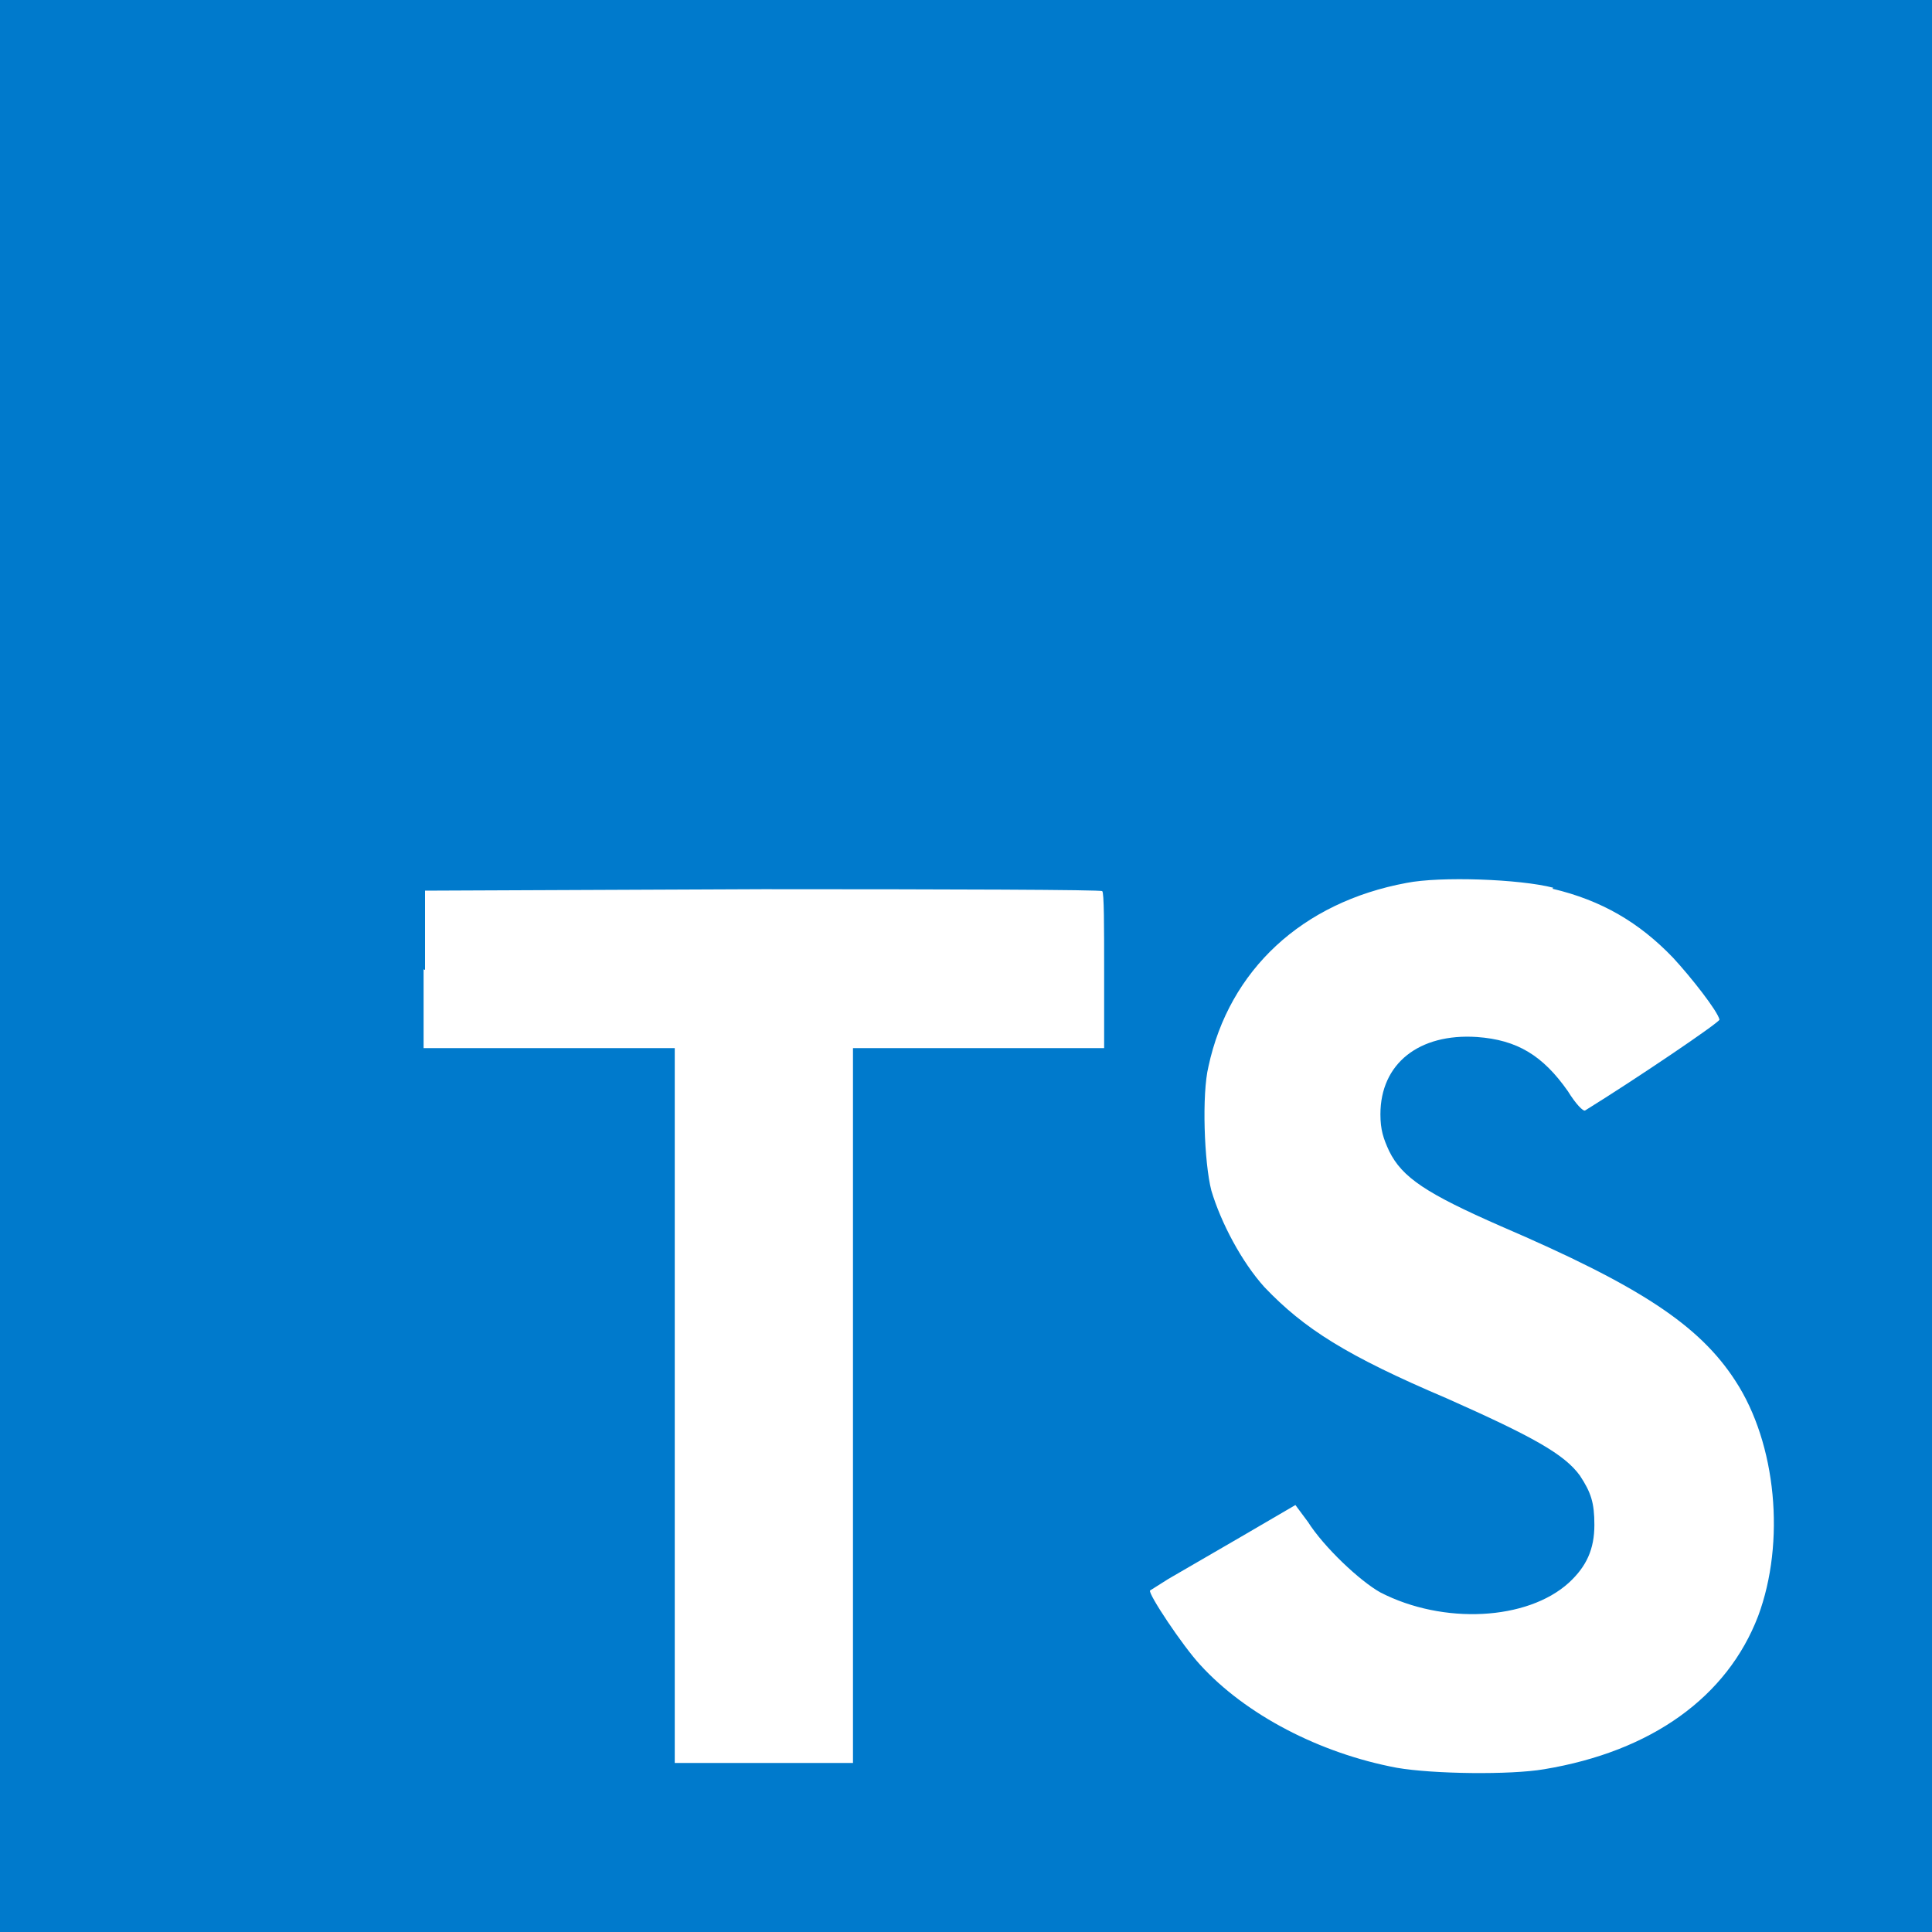
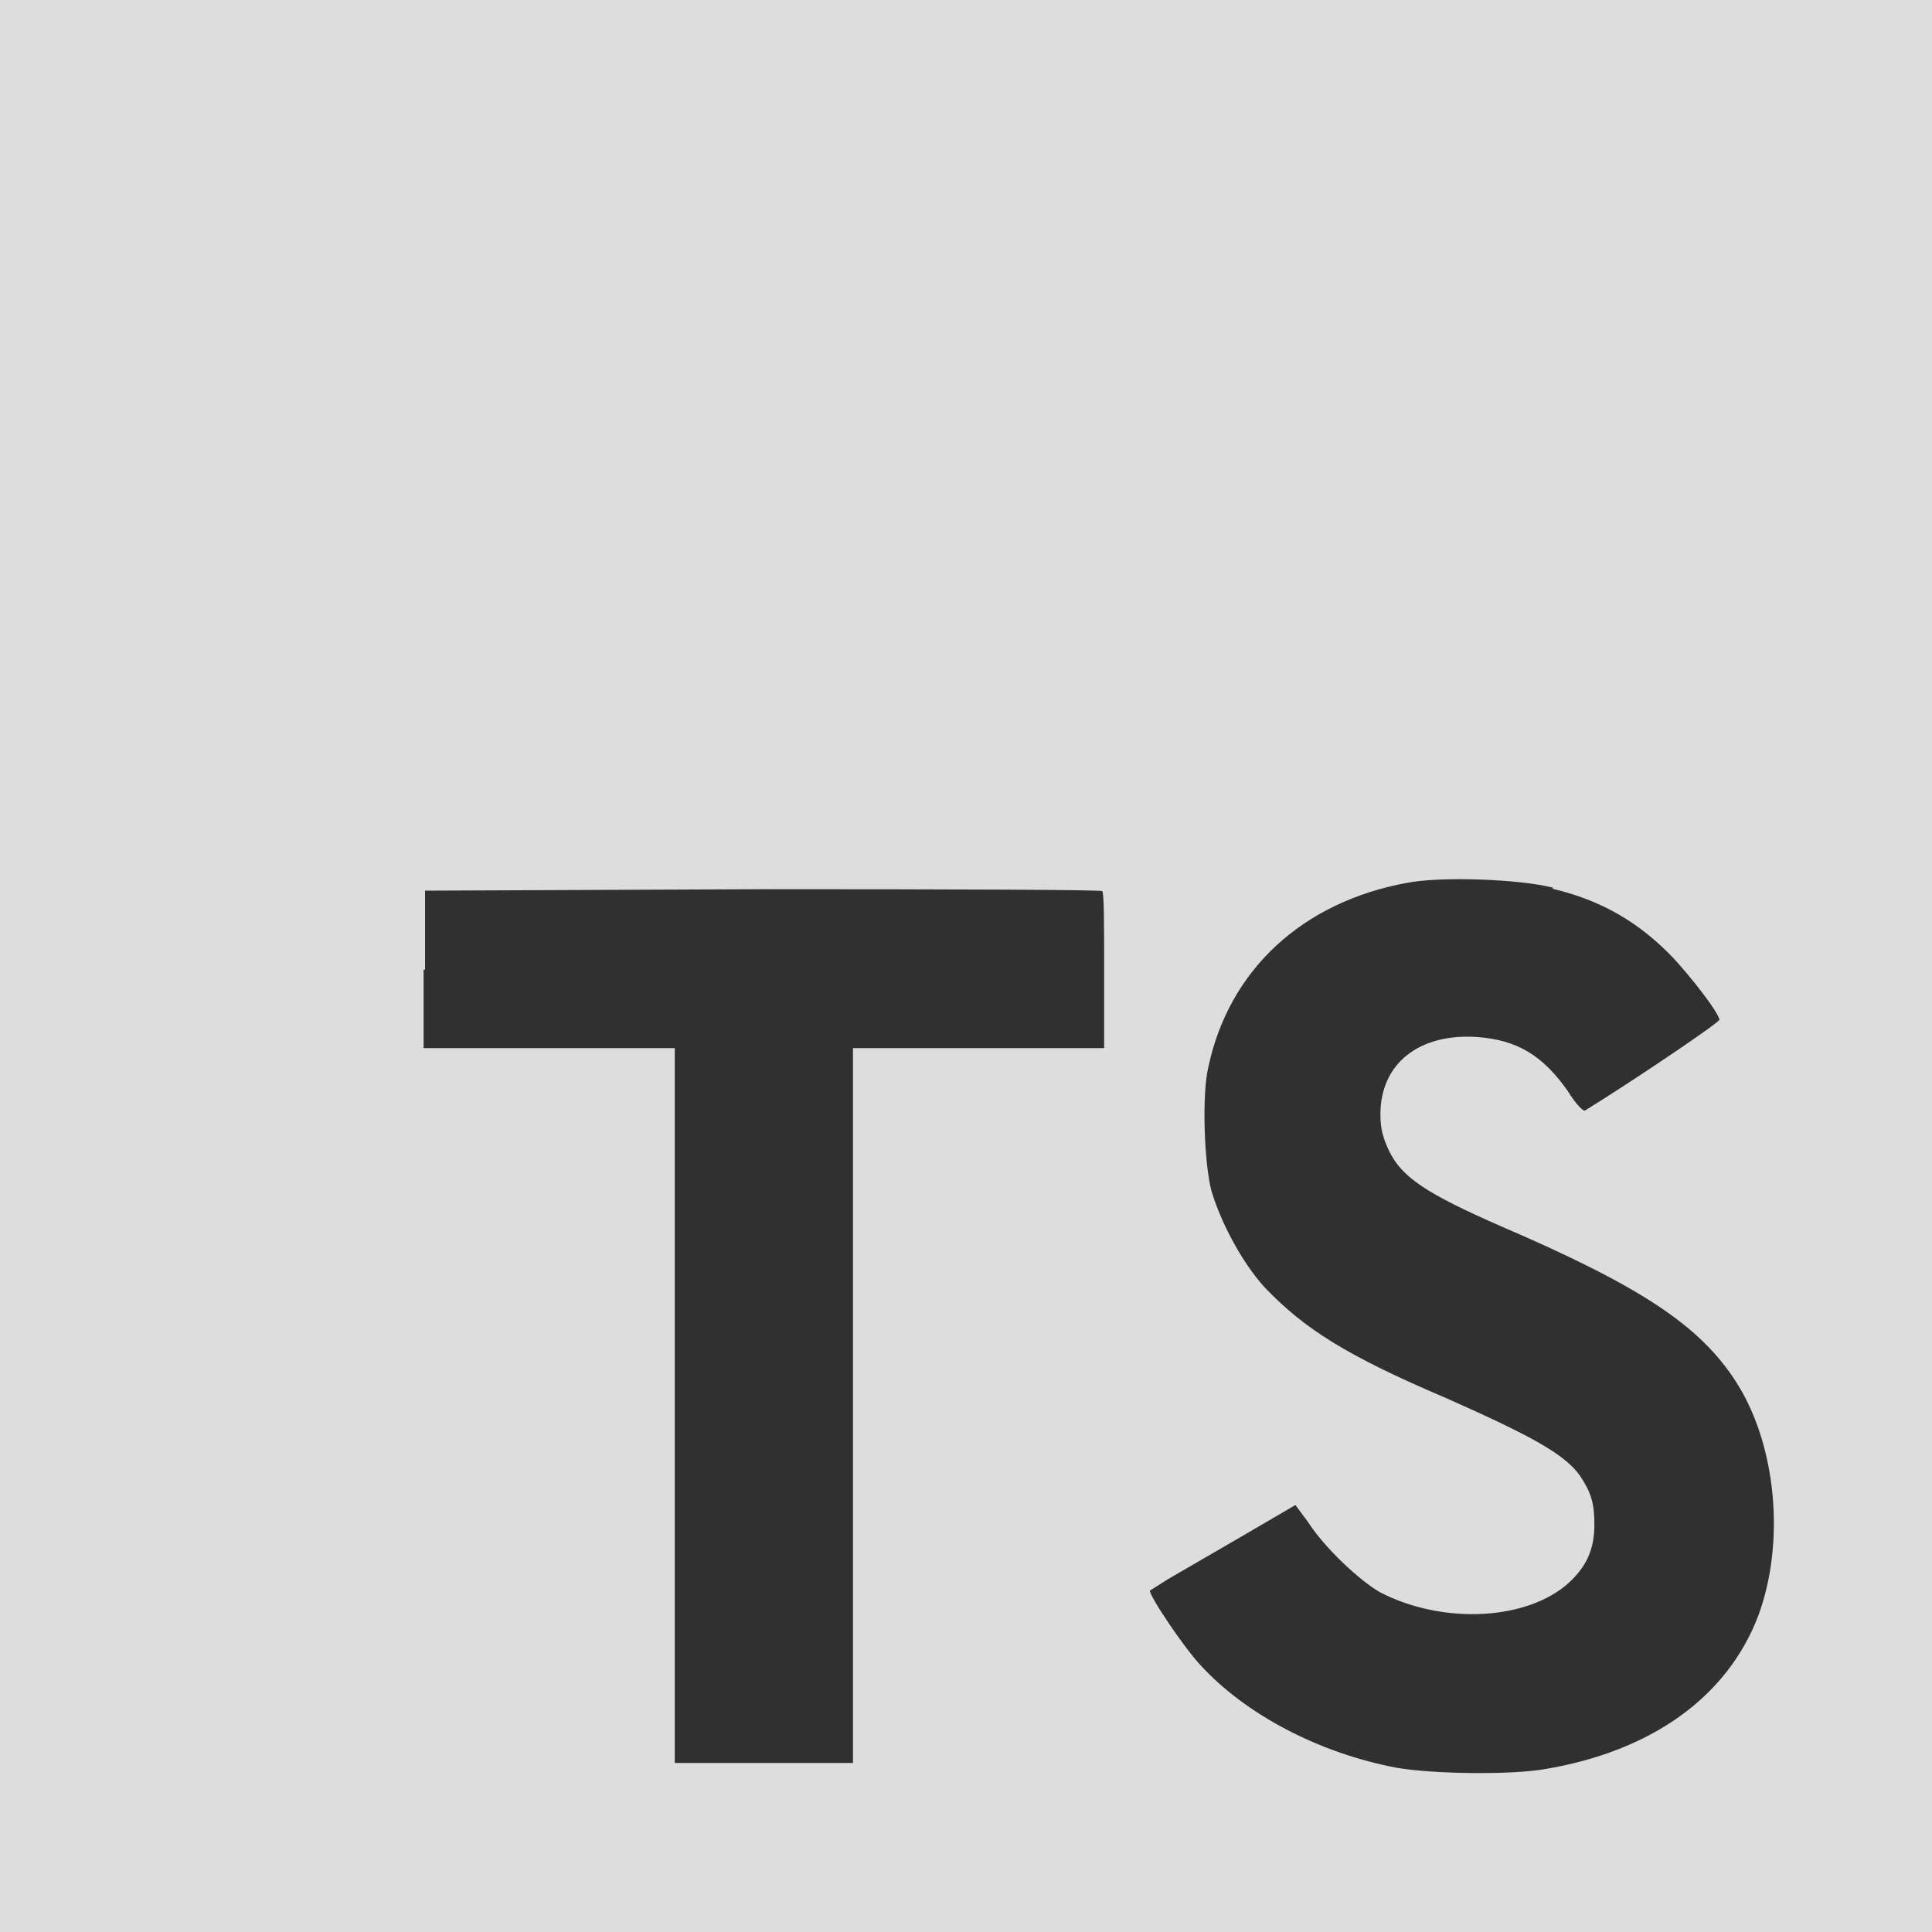
<svg xmlns="http://www.w3.org/2000/svg" id="Layer_1" viewBox="0 0 400 400" width="2500" height="2500">
-   <style>.st0{fill:#007acc}.st1{fill:#fff}</style>
+   <style>.st0{fill:#ddd}.st1{fill:#303030}</style>
  <path class="st0" d="M0 200V0h400v400H0" />
  <path class="st1" d="M87.7 200.7V217h52v148h36.9V217h52v-16c0-9 0-16.3-.4-16.5 0-.3-31.7-.4-70.2-.4l-70 .3v16.4l-.3-.1zM321.4 184c10.2 2.4 18 7 25 14.3 3.7 4 9.2 11 9.6 12.8 0 .6-17.3 12.3-27.8 18.8-.4.3-2-1.4-3.6-4-5.2-7.4-10.5-10.6-18.8-11.2-12-.8-20 5.5-20 16 0 3.2.6 5 1.8 7.6 2.7 5.5 7.7 8.8 23.2 15.6 28.6 12.3 41 20.4 48.5 32 8.5 13 10.4 33.4 4.7 48.7-6.4 16.7-22 28-44.3 31.7-7 1.2-23 1-30.5-.3-16-3-31.3-11-40.7-21.3-3.7-4-10.8-14.7-10.4-15.4l3.8-2.4 15-8.7 11.3-6.6 2.6 3.5c3.3 5.2 10.7 12.2 15 14.6 13 6.7 30.4 5.8 39-2 3.7-3.4 5.3-7 5.3-12 0-4.6-.7-6.7-3-10.2-3.2-4.4-9.6-8-27.6-16-20.7-8.8-29.5-14.4-37.7-23-4.7-5.2-9-13.3-11-20-1.5-5.8-2-20-.6-25.7 4.3-20 19.4-34 41-38 7-1.4 23.5-.8 30.4 1l-.2.2z" />
</svg>
